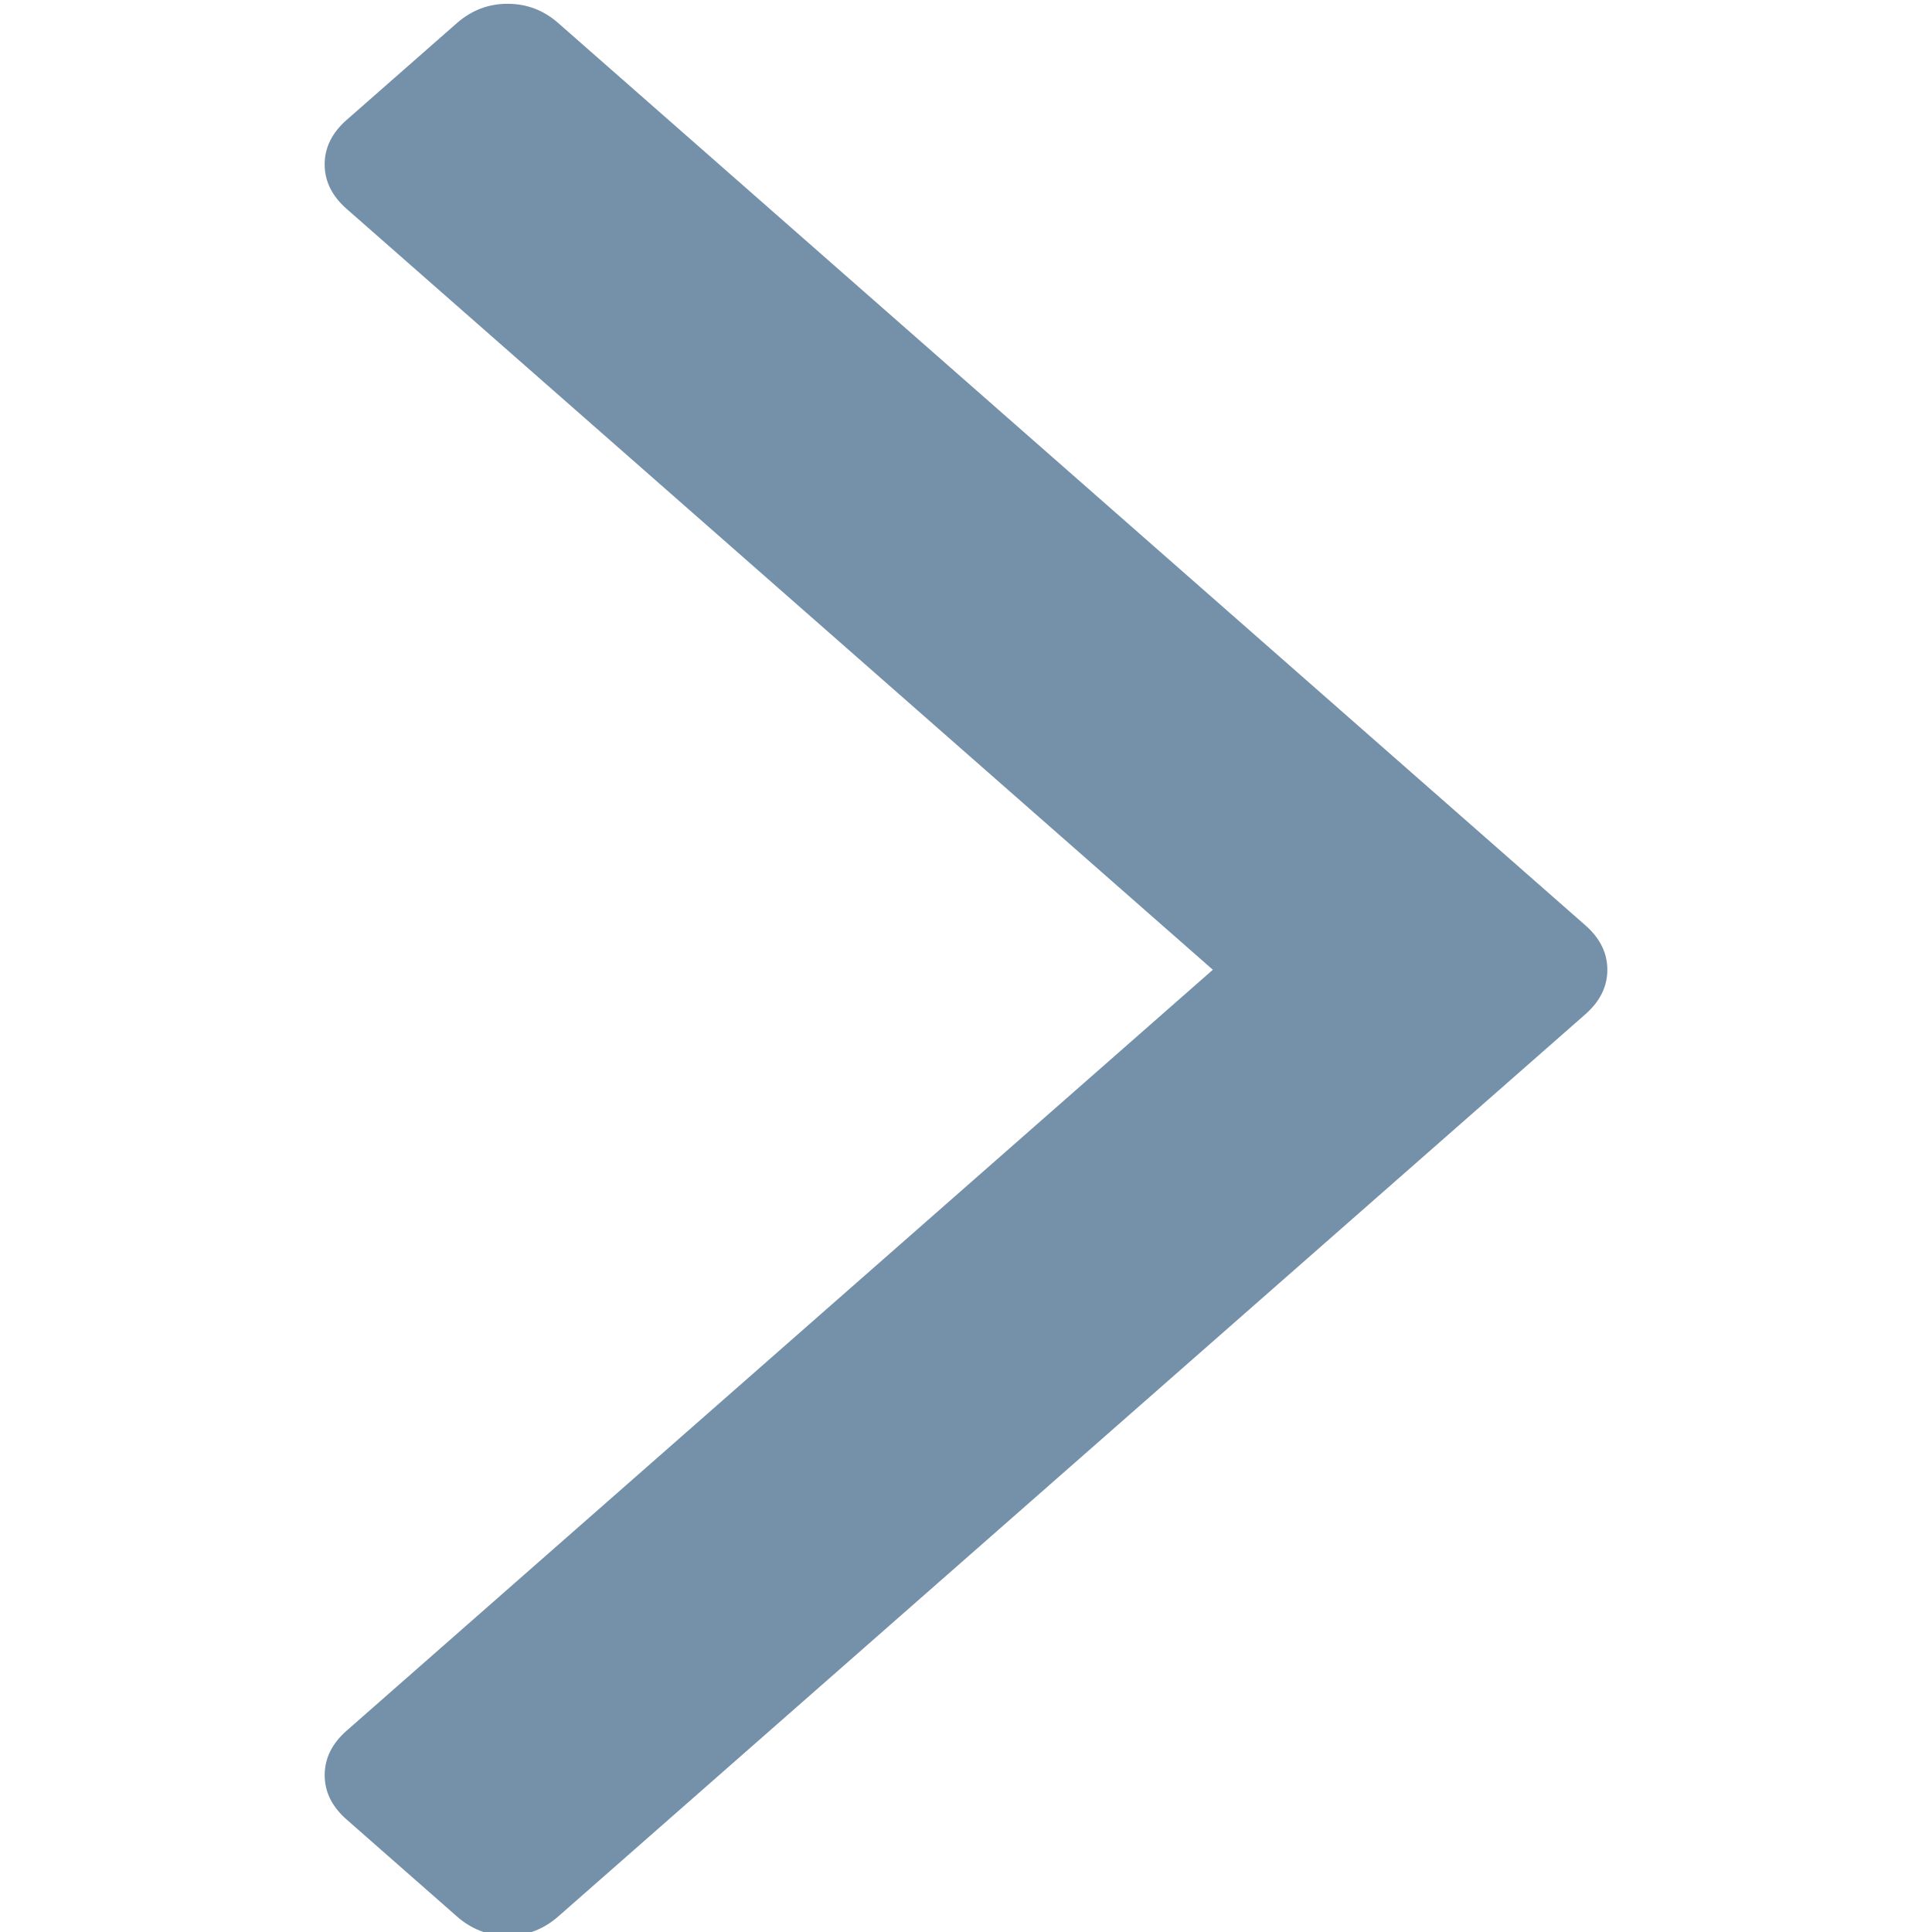
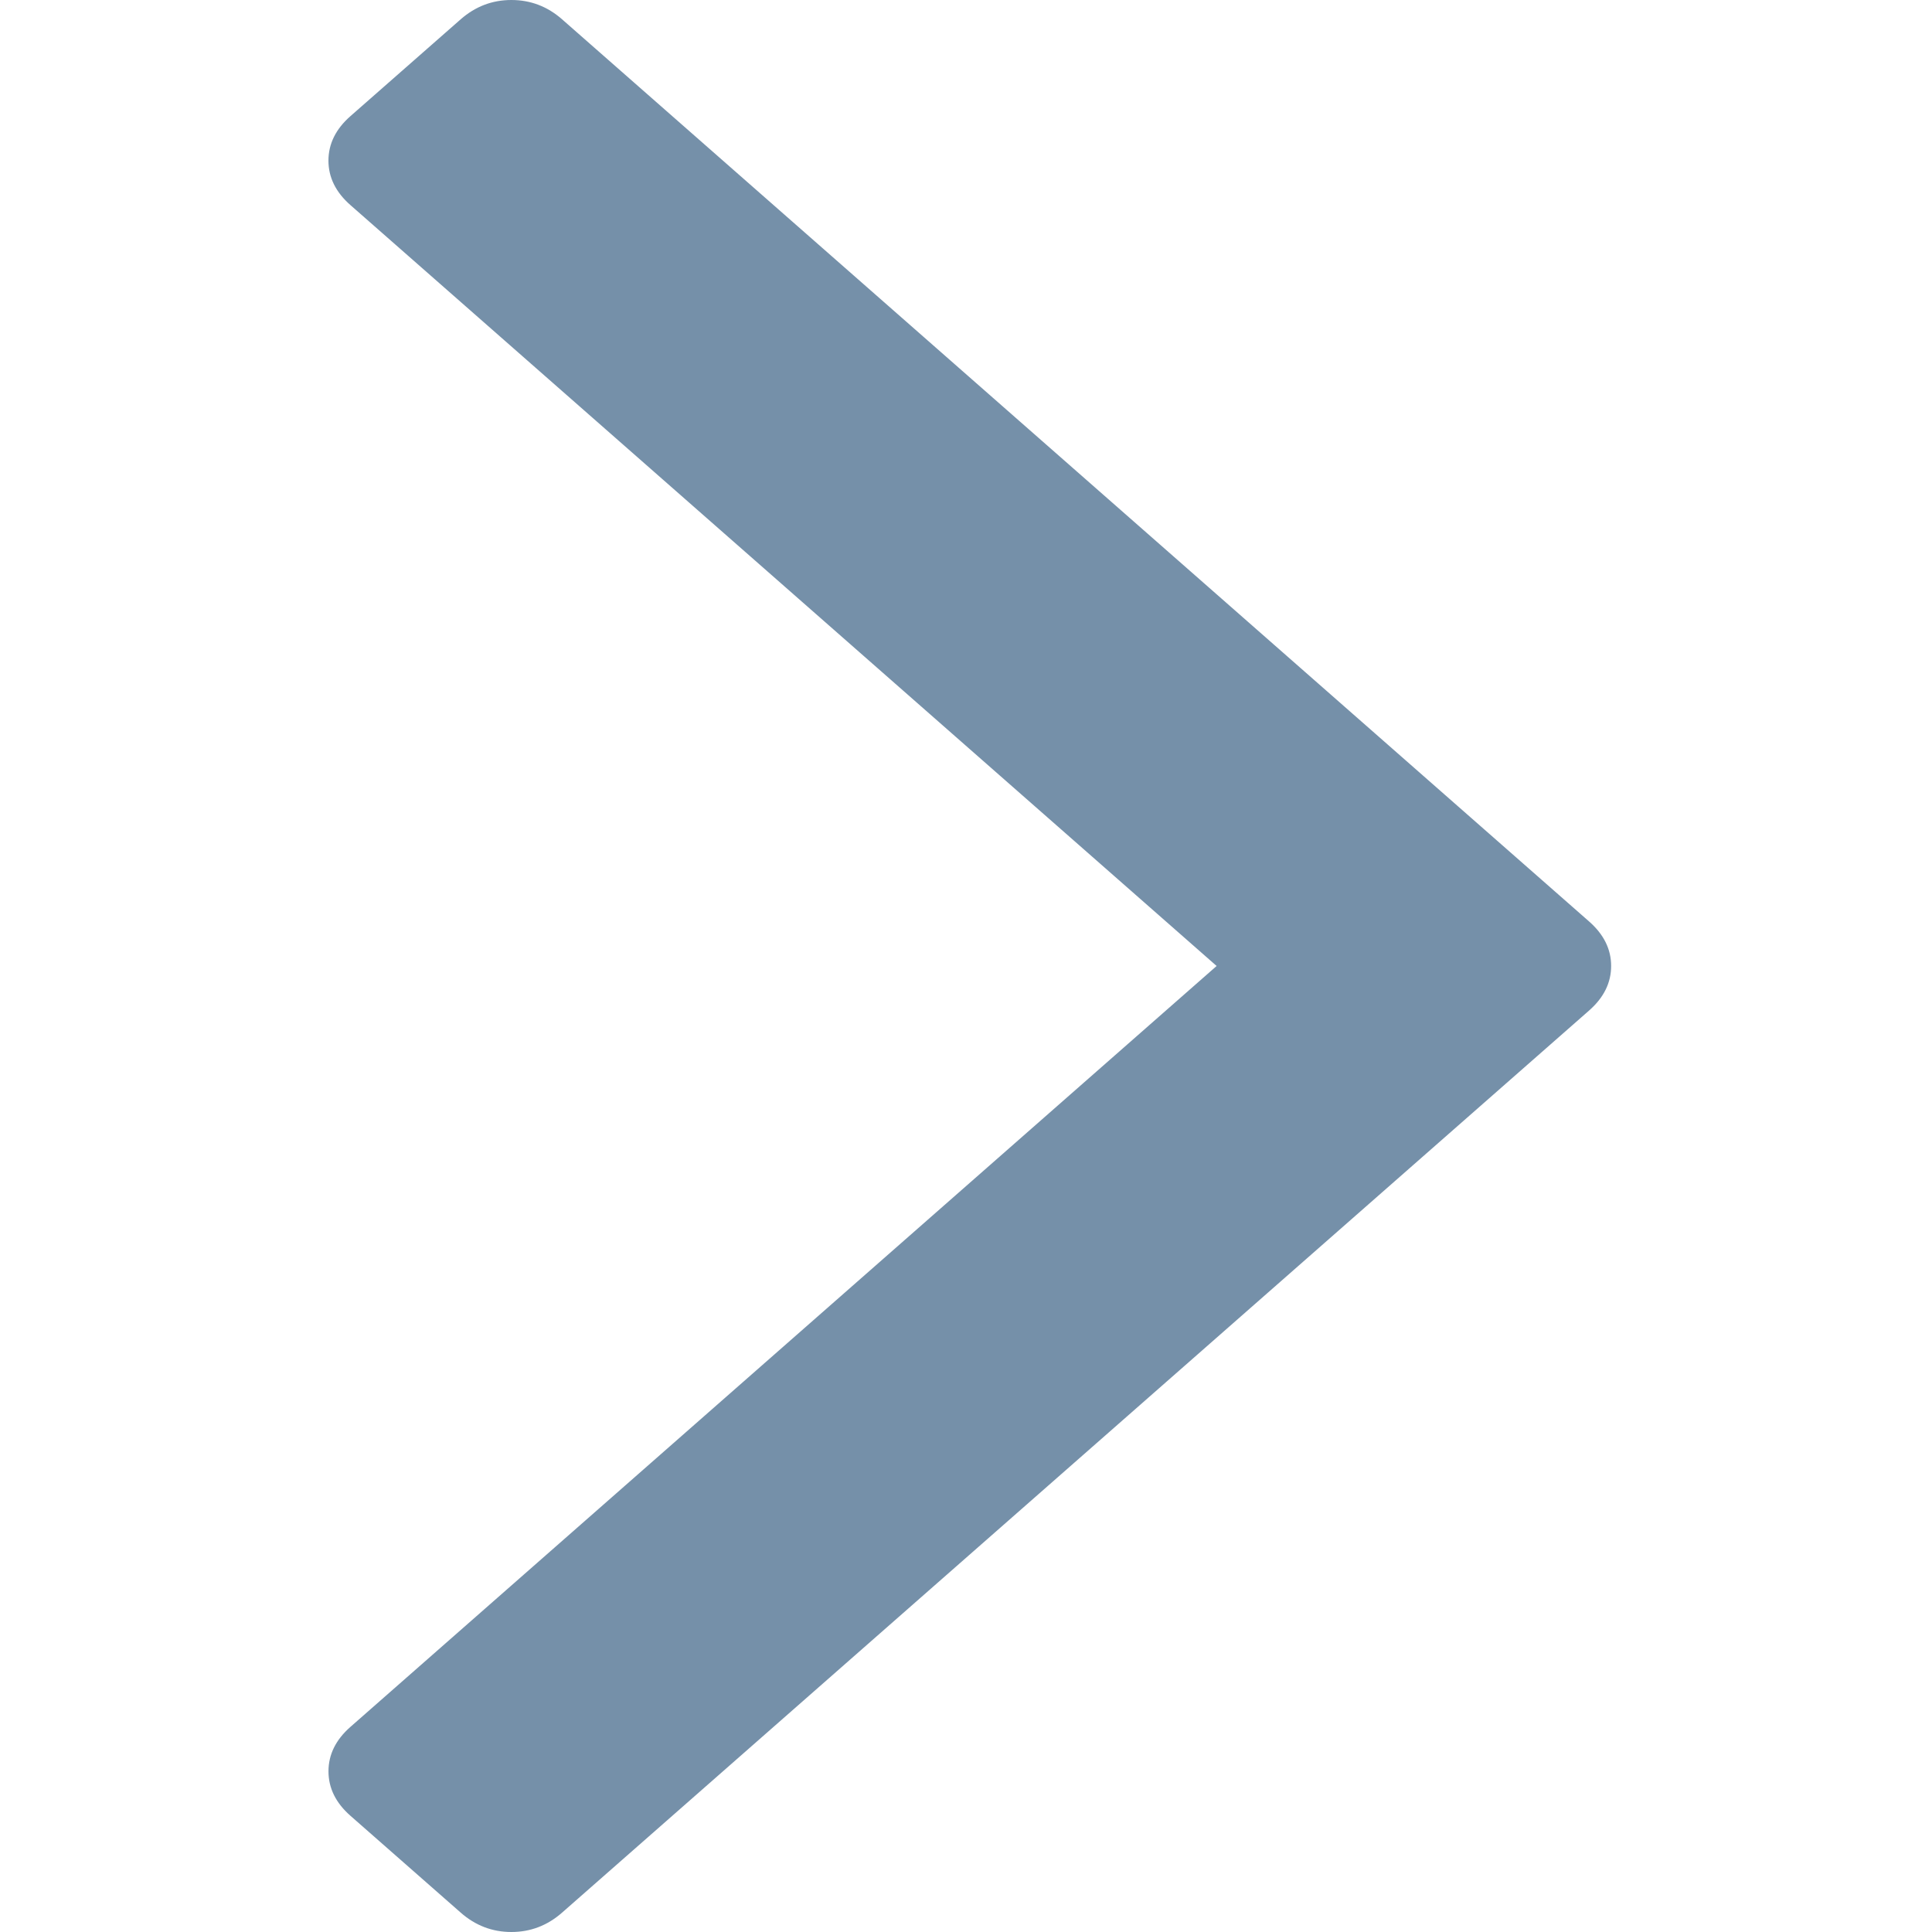
<svg xmlns="http://www.w3.org/2000/svg" width="100px" height="100px" viewBox="0 0 100 100" version="1.1">
  <defs />
  <g id="Page-1" stroke="none" stroke-width="1" fill="none" fill-rule="evenodd">
    <g id="angle" fill="#7590A9">
-       <path d="M93.991,18.141 C93.323,17.379 92.554,17 91.685,17 C90.818,17 90.049,17.379 89.381,18.141 L50.001,62.972 L10.621,18.143 C9.953,17.381 9.185,17.001 8.316,17.001 C7.448,17.001 6.679,17.381 6.012,18.143 L1.002,23.845 C0.333,24.606 0,25.481 0,26.469 C0,27.458 0.335,28.333 1.002,29.093 L47.696,82.252 C48.364,83.012 49.132,83.392 50.001,83.392 C50.869,83.392 51.636,83.012 52.304,82.252 L99,29.093 C99.668,28.333 100,27.458 100,26.469 C100,25.481 99.668,24.606 99,23.844 L93.991,18.141 Z" id="Shape" transform="translate(50, 50.19578) rotate(-90) translate(-50, -50.19578) " />
+       <path d="M17,8.315 C17,9.182 17.38,9.951 18.141,10.618 L62.972,49.999 L18.143,89.379 C17.381,90.046 17.002,90.815 17.002,91.683 C17.002,92.552 17.381,93.32 18.143,93.988 L23.846,98.997 C24.606,99.666 25.481,100 26.469,100 C27.458,100 28.333,99.665 29.093,98.997 L82.252,52.304 C83.012,51.636 83.392,50.867 83.392,49.999 C83.392,49.131 83.012,48.363 82.252,47.696 L29.093,1 C28.333,0.332 27.458,0 26.469,0 C25.481,0 24.606,0.332 23.844,1 L18.141,6.009 C17.38,6.677 17,7.446 17,8.315 Z" id="Imported-Layers" />
    </g>
  </g>
</svg>
